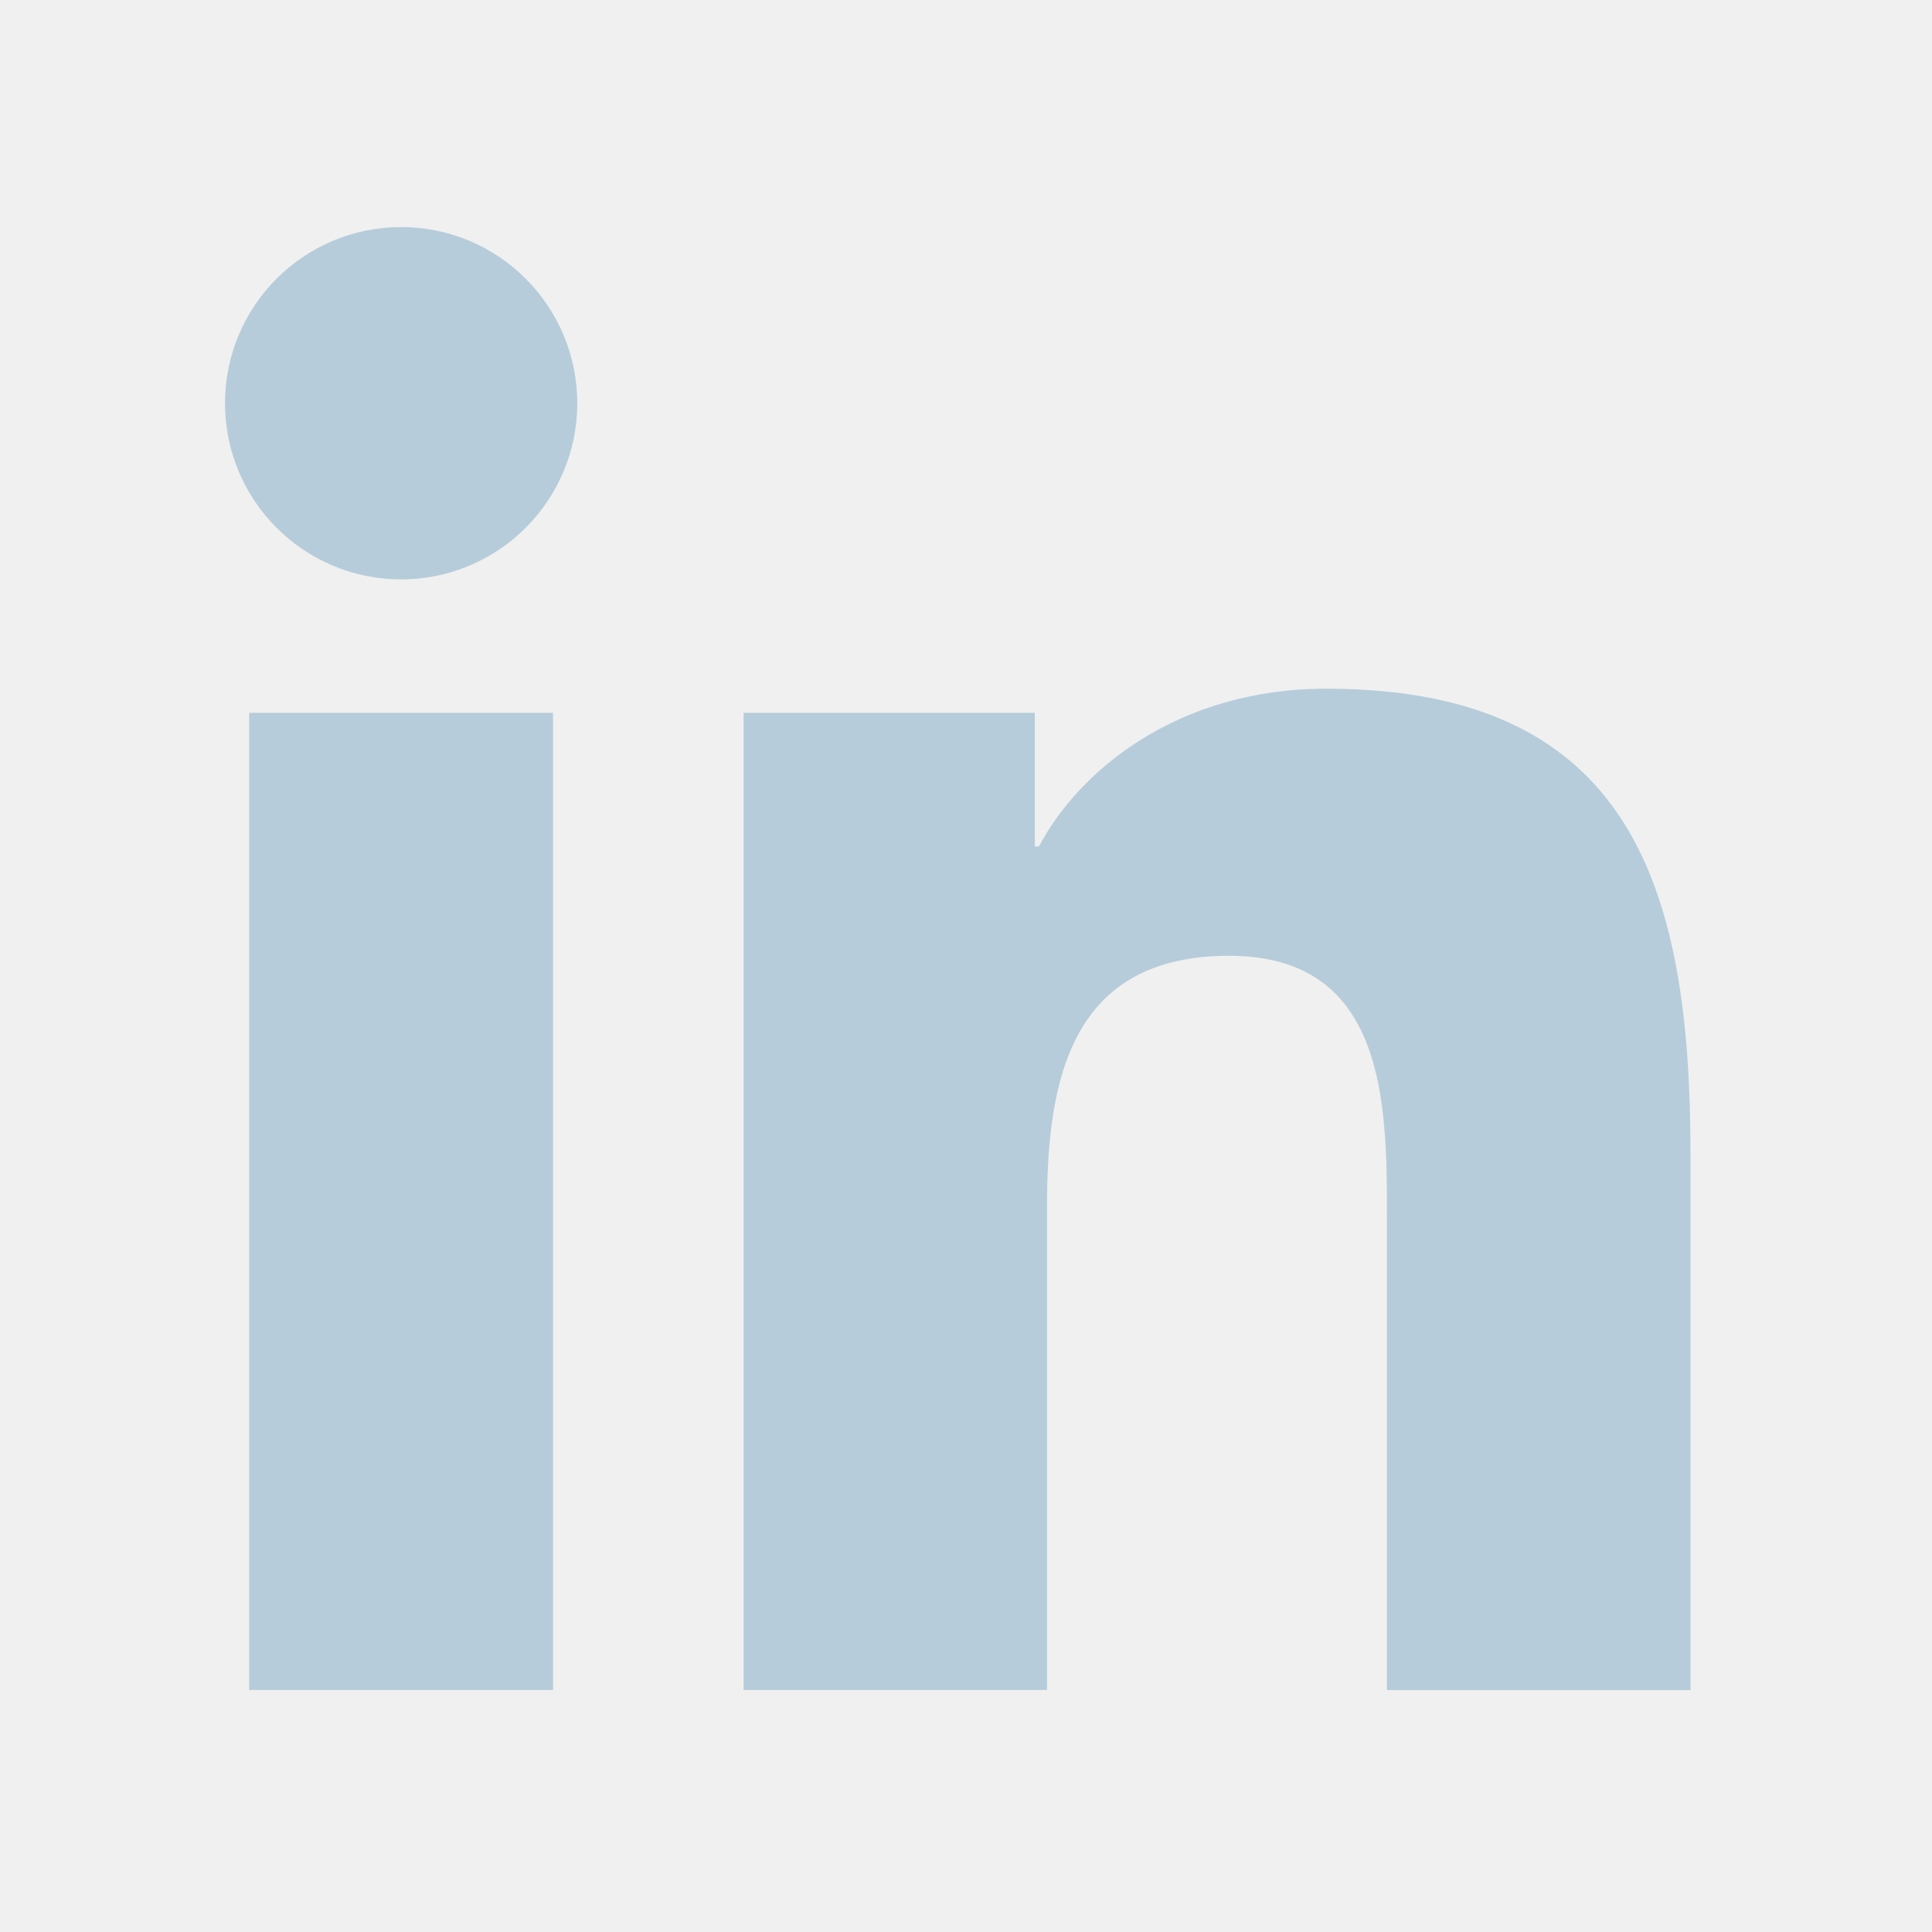
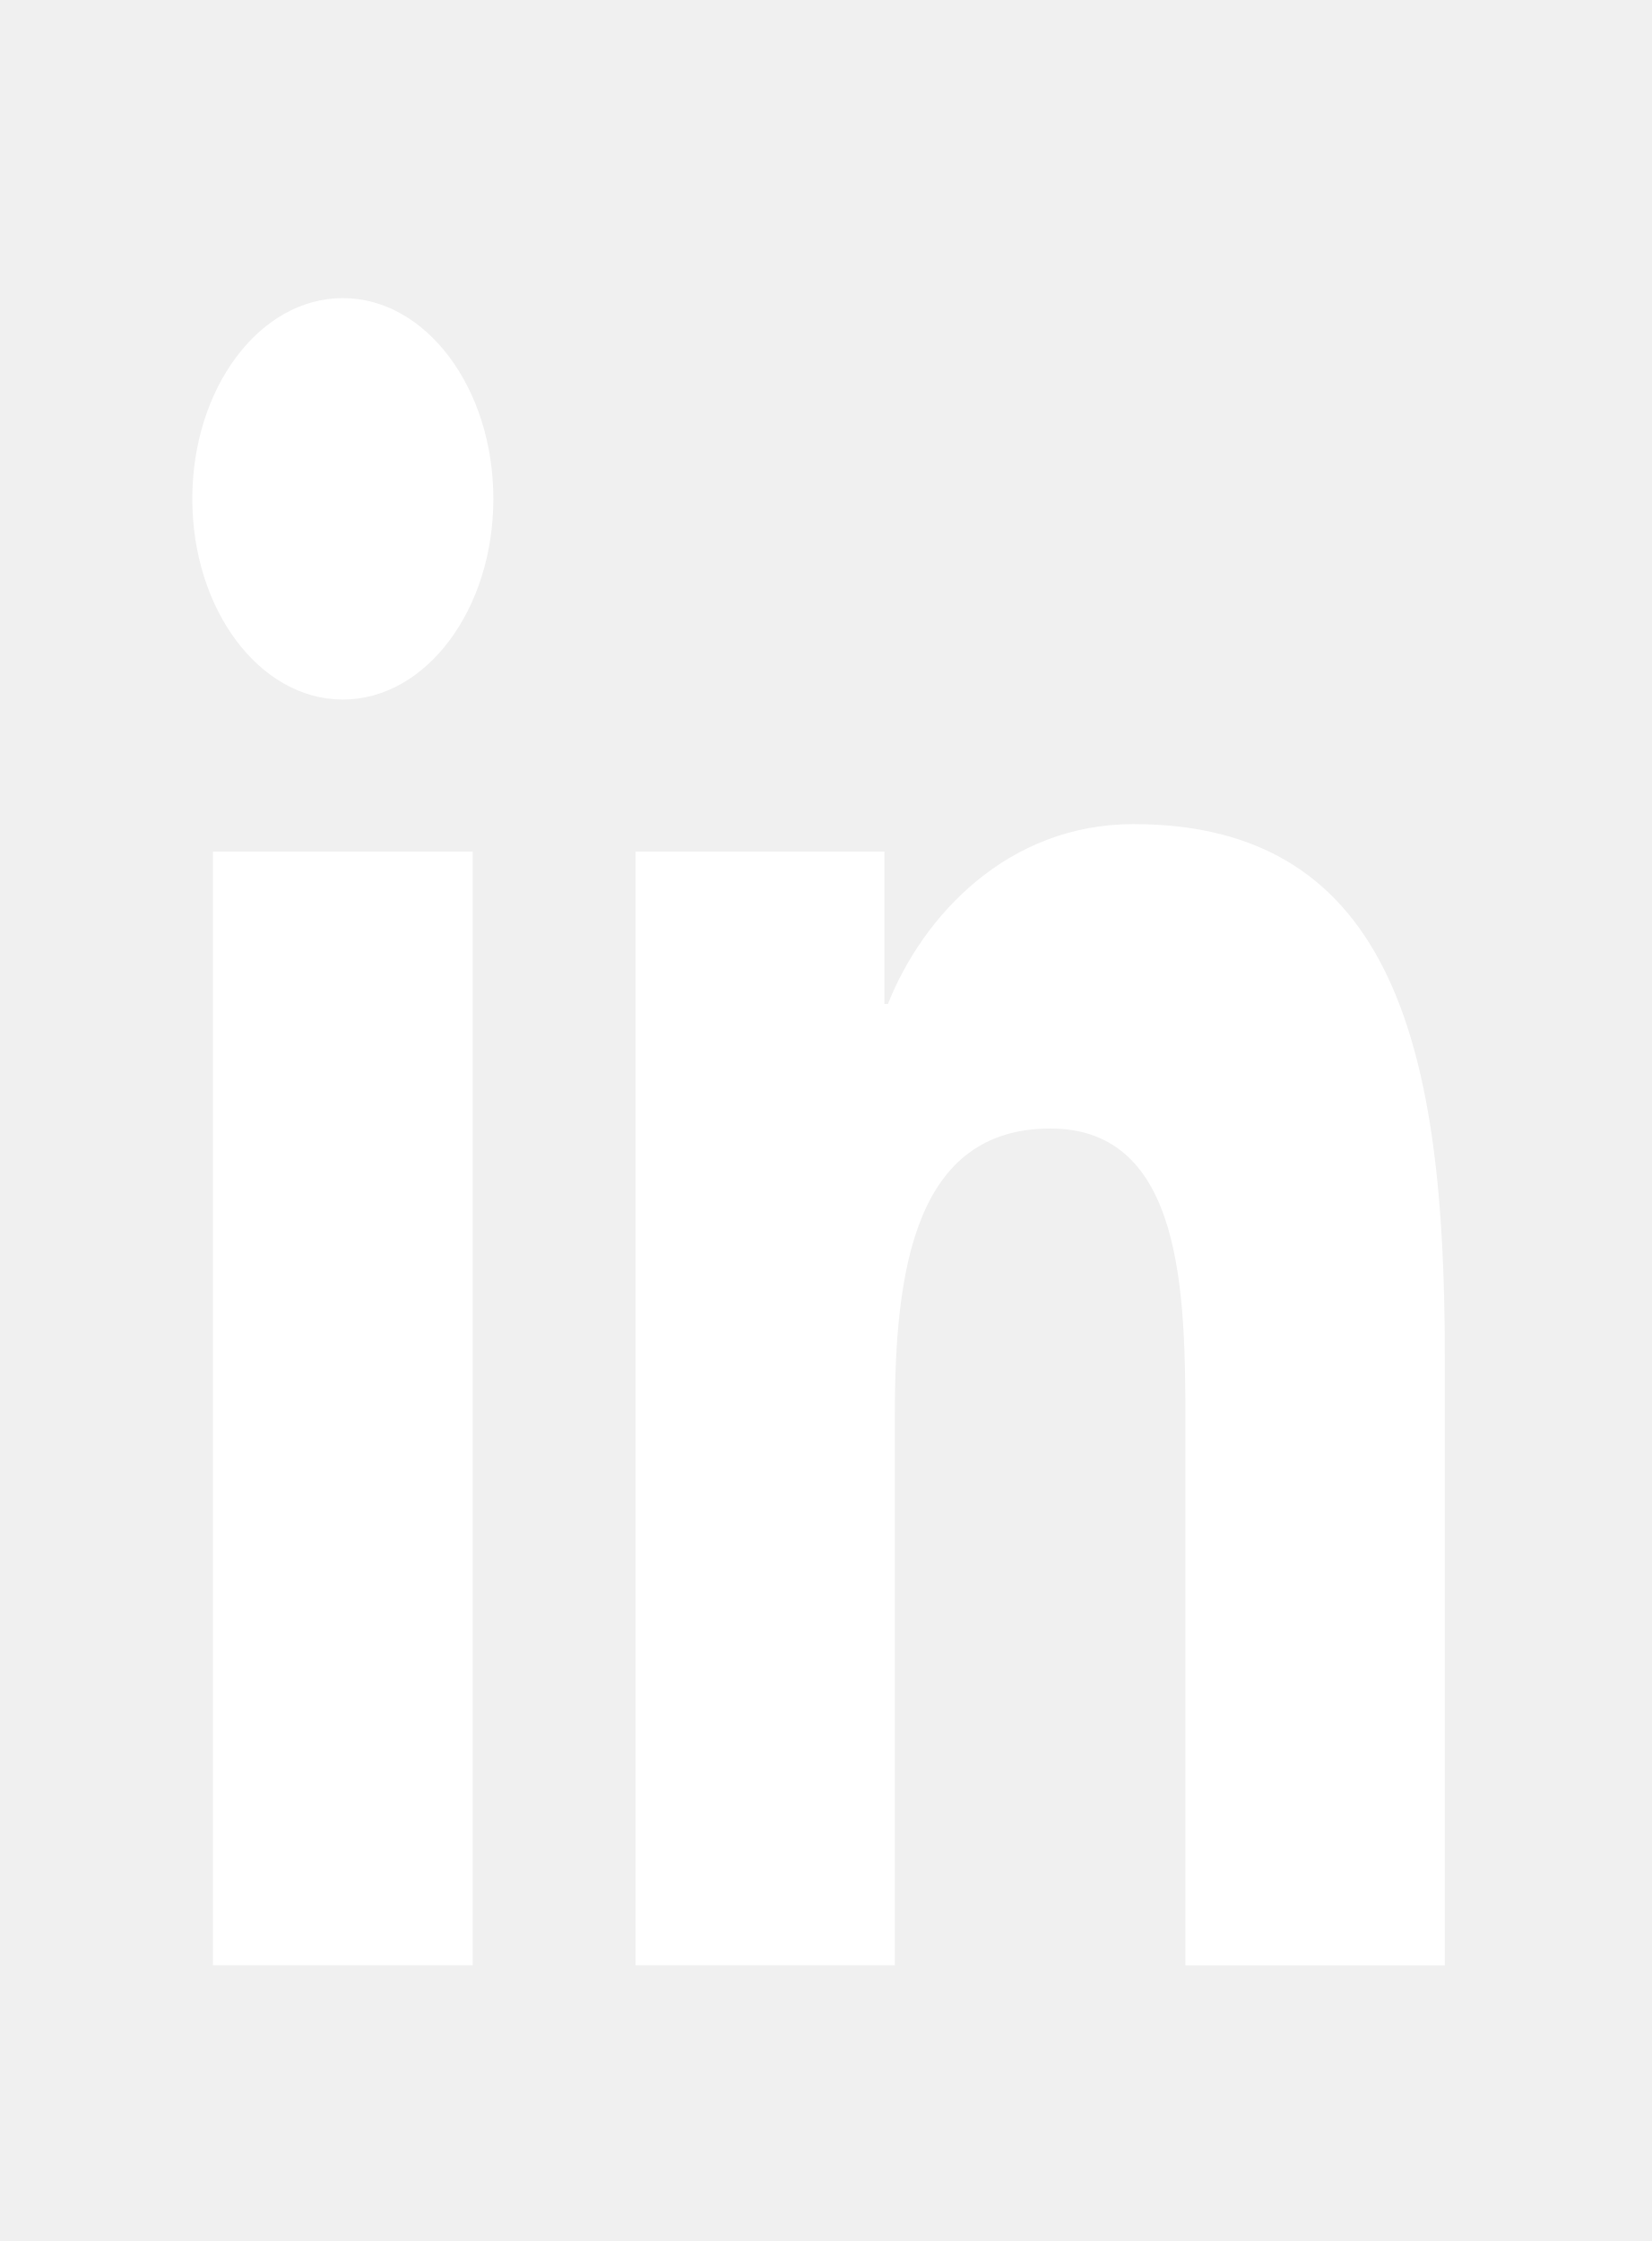
- <svg xmlns="http://www.w3.org/2000/svg" width="28" height="28" viewBox="0 0 28 28" fill="none">
-   <path d="M5.813 8.397C7.223 8.397 8.366 7.254 8.366 5.844C8.366 4.434 7.223 3.291 5.813 3.291C4.404 3.291 3.261 4.434 3.261 5.844C3.261 7.254 4.404 8.397 5.813 8.397Z" fill="#B6CCDA" />
-   <path d="M10.777 10.331V24.493H15.174V17.489C15.174 15.642 15.521 13.852 17.813 13.852C20.073 13.852 20.101 15.965 20.101 17.606V24.494H24.5V16.728C24.5 12.913 23.679 9.981 19.22 9.981C17.079 9.981 15.644 11.156 15.057 12.268H14.998V10.331H10.777ZM3.611 10.331H8.015V24.493H3.611V10.331Z" fill="#B6CCDA" />
+ <svg xmlns="http://www.w3.org/2000/svg" width="28" height="38" fill="none">
+   <path fill="#fff" d="M5.813 11.862c1.41 0 2.553-1.524 2.553-3.403 0-1.88-1.143-3.404-2.553-3.404S3.261 6.579 3.261 8.459s1.143 3.403 2.552 3.403ZM10.777 14.441v18.883h4.397v-9.338c0-2.464.347-4.85 2.639-4.85 2.26 0 2.288 2.817 2.288 5.006v9.183H24.5V22.97c0-5.086-.821-8.996-5.28-8.996-2.141 0-3.576 1.567-4.163 3.05h-.06V14.44h-4.22Zm-7.166 0h4.404v18.883H3.611V14.441Z" />
</svg>
